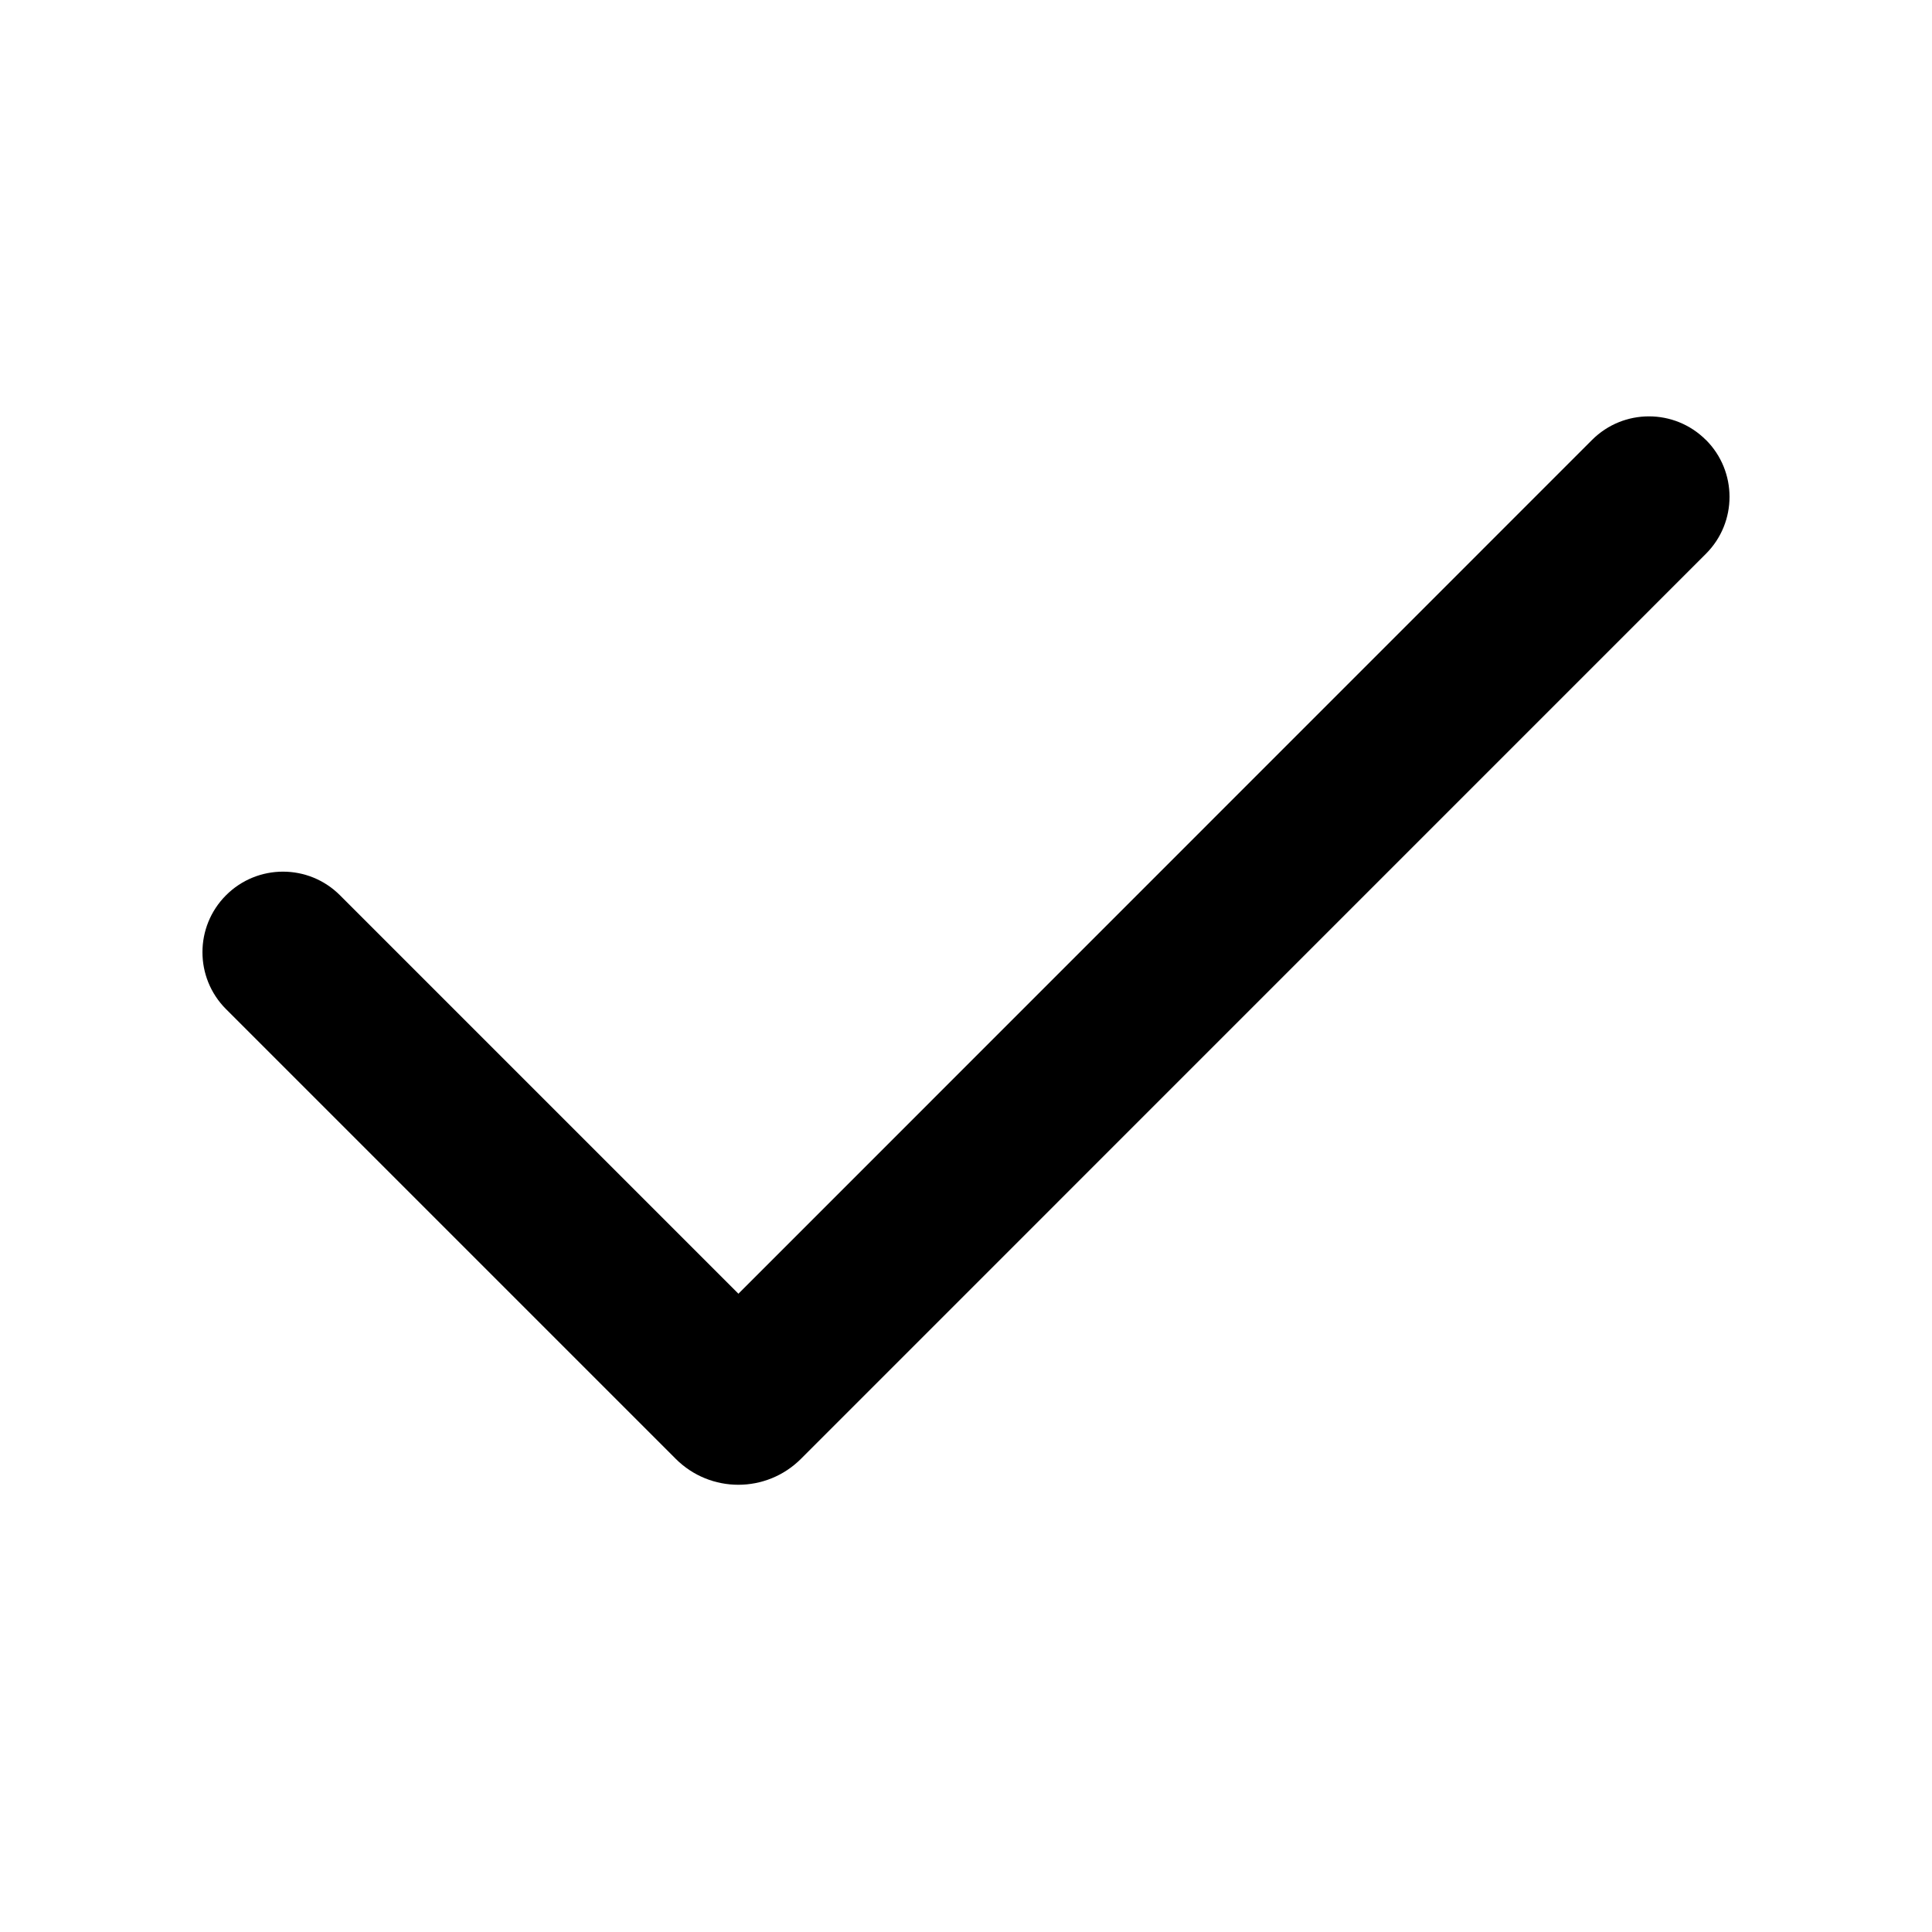
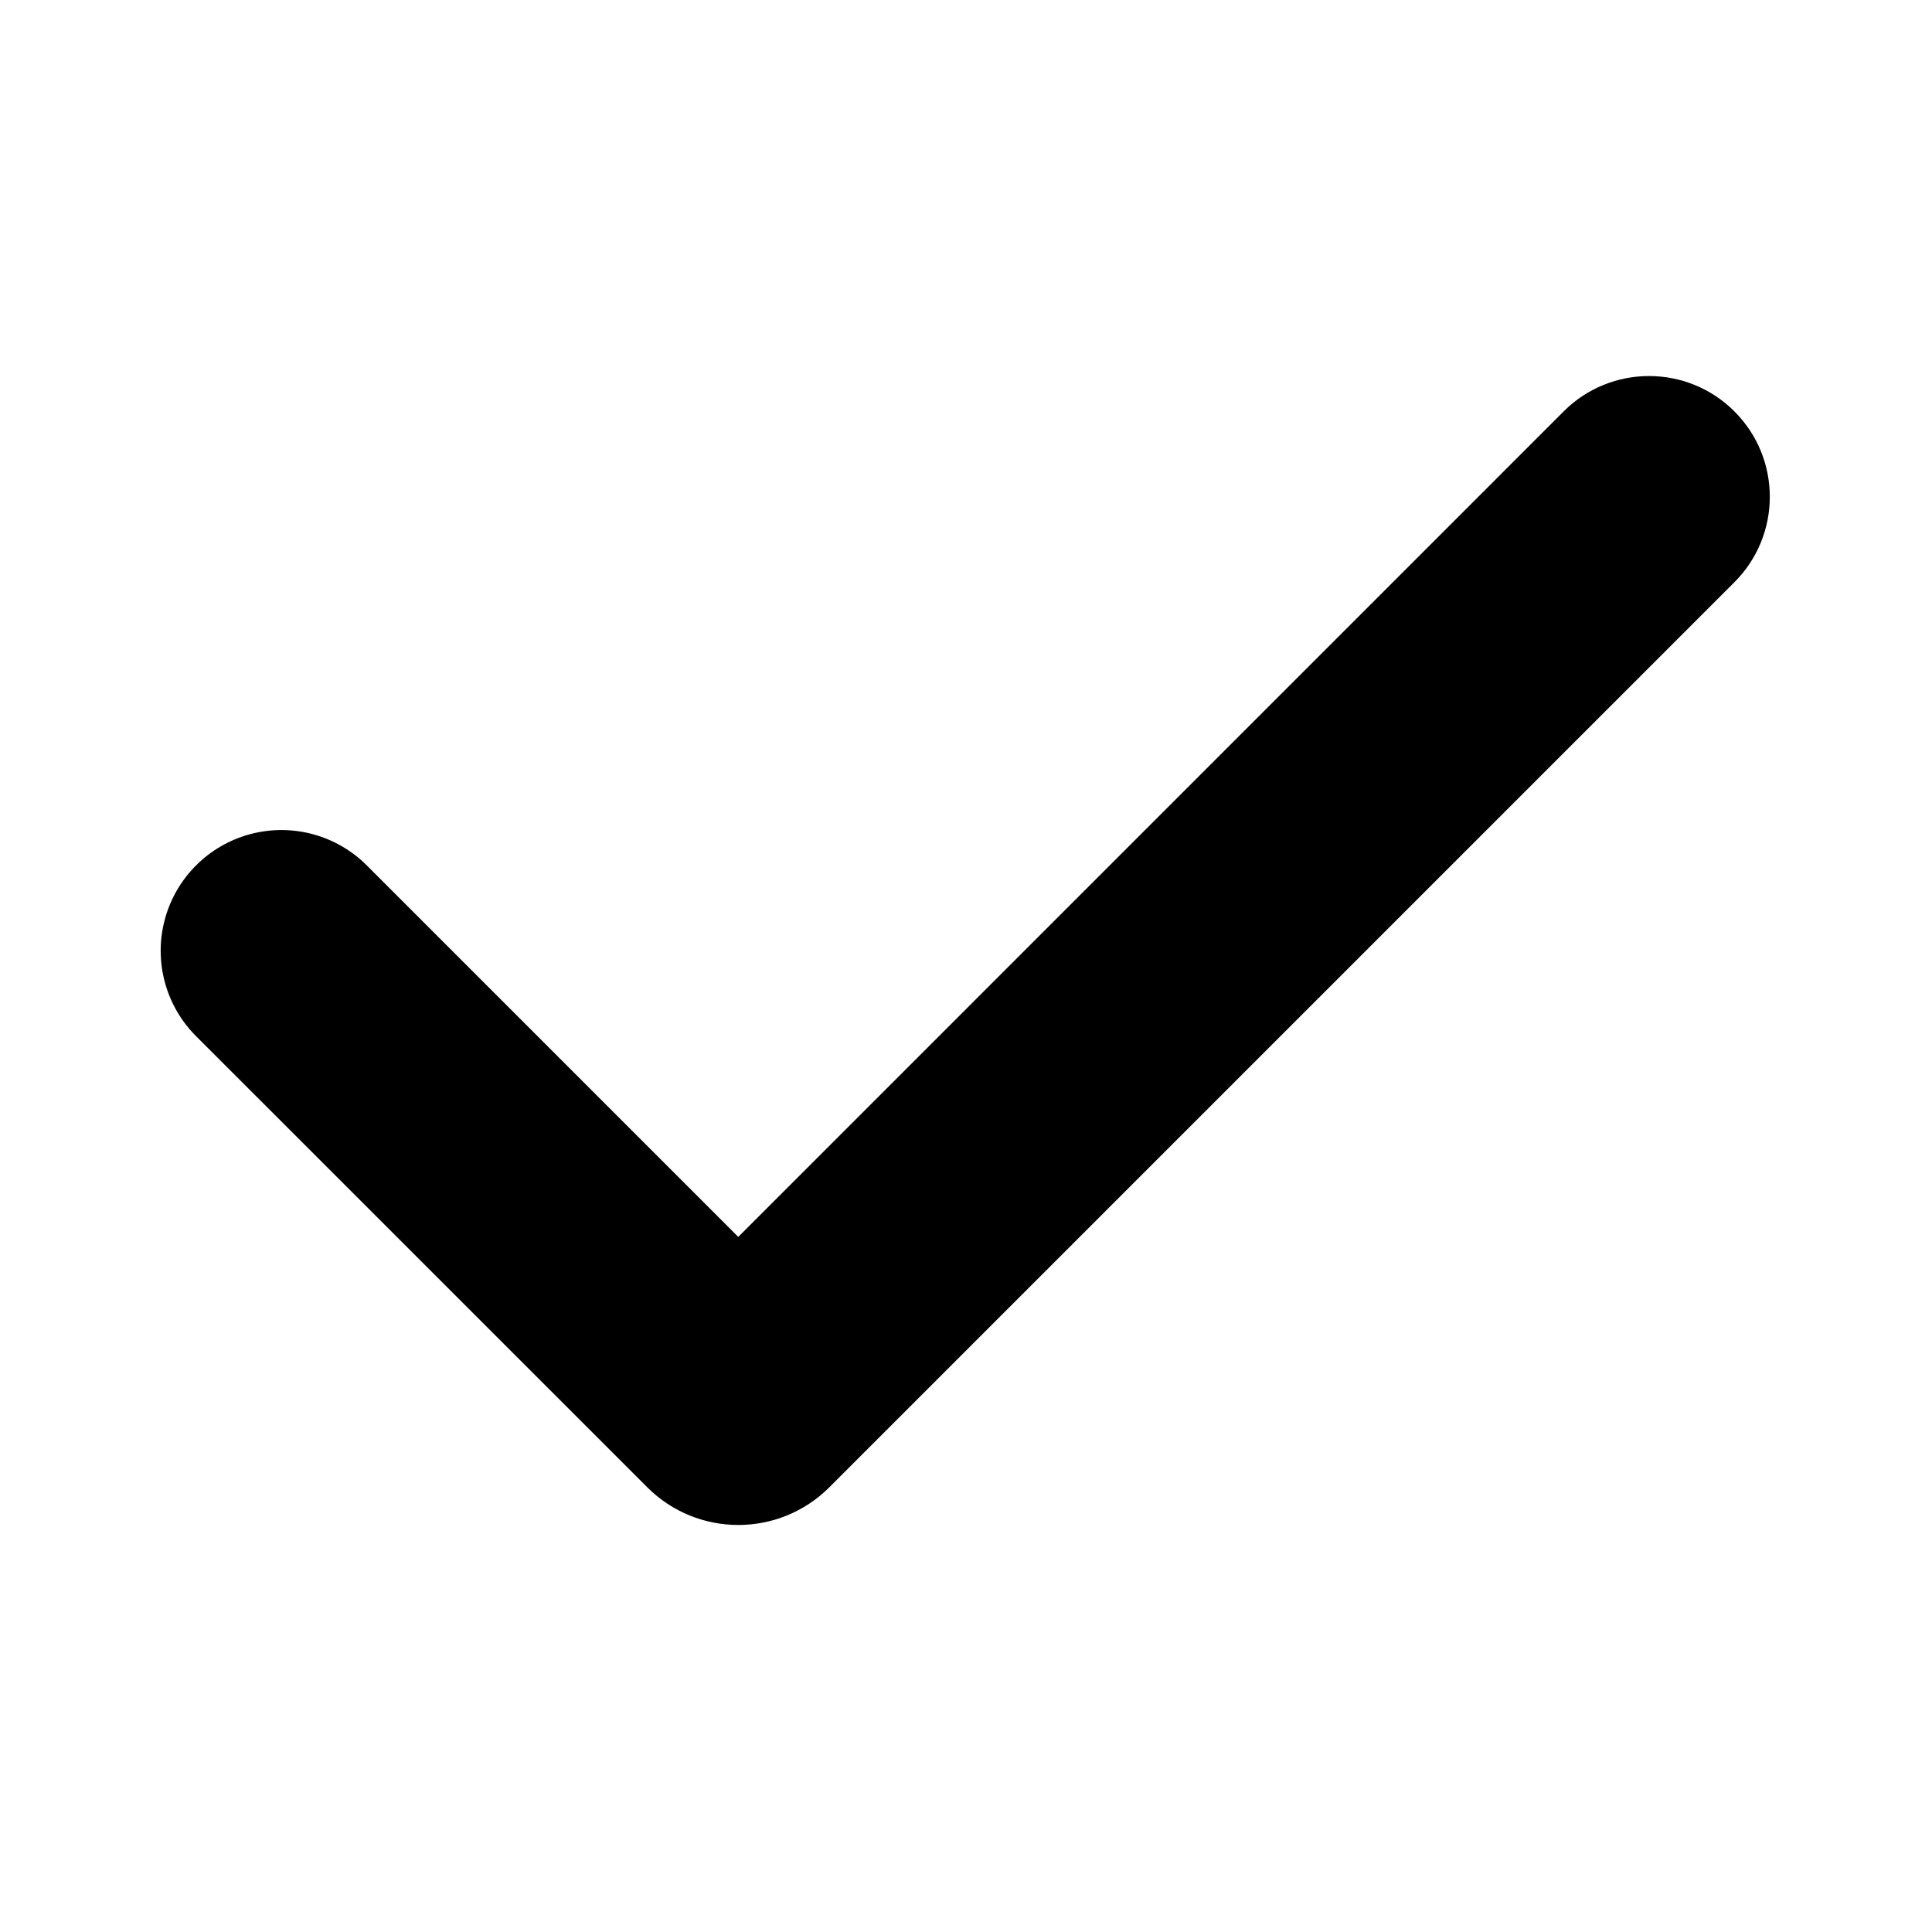
<svg xmlns="http://www.w3.org/2000/svg" width="32" height="32" viewBox="0 0 24 24">
  <g fill="none" fill-rule="evenodd">
    <path d="m12.593 23.258l-.011.002l-.071.035l-.02.004l-.014-.004l-.071-.035q-.016-.005-.024.005l-.004.01l-.017.428l.005.02l.01.013l.104.074l.015.004l.012-.004l.104-.074l.012-.016l.004-.017l-.017-.427q-.004-.016-.017-.018m.265-.113l-.013.002l-.185.093l-.01.01l-.003.011l.018.43l.005.012l.008.007l.201.093q.019.005.029-.008l.004-.014l-.034-.614q-.005-.018-.02-.022m-.715.002a.02.02 0 0 0-.027.006l-.006.014l-.034.614q.001.018.017.024l.015-.002l.201-.093l.01-.008l.004-.011l.017-.43l-.003-.012l-.01-.01z" />
-     <path fill="currentColor" d="M21.192 5.465a1 1 0 0 1 0 1.414L9.95 18.122a1.1 1.1 0 0 1-1.556 0l-5.586-5.586a1 1 0 1 1 1.415-1.415l4.95 4.95L19.777 5.465a1 1 0 0 1 1.414 0Z" />
+     <path fill="currentColor" d="M21.546 5.111a1.5 1.5 0 0 1 0 2.121L10.303 18.475a1.6 1.6 0 0 1-2.263 0L2.454 12.89a1.5 1.5 0 1 1 2.121-2.121l4.596 4.596L19.424 5.111a1.5 1.5 0 0 1 2.122 0" />
  </g>
</svg>
